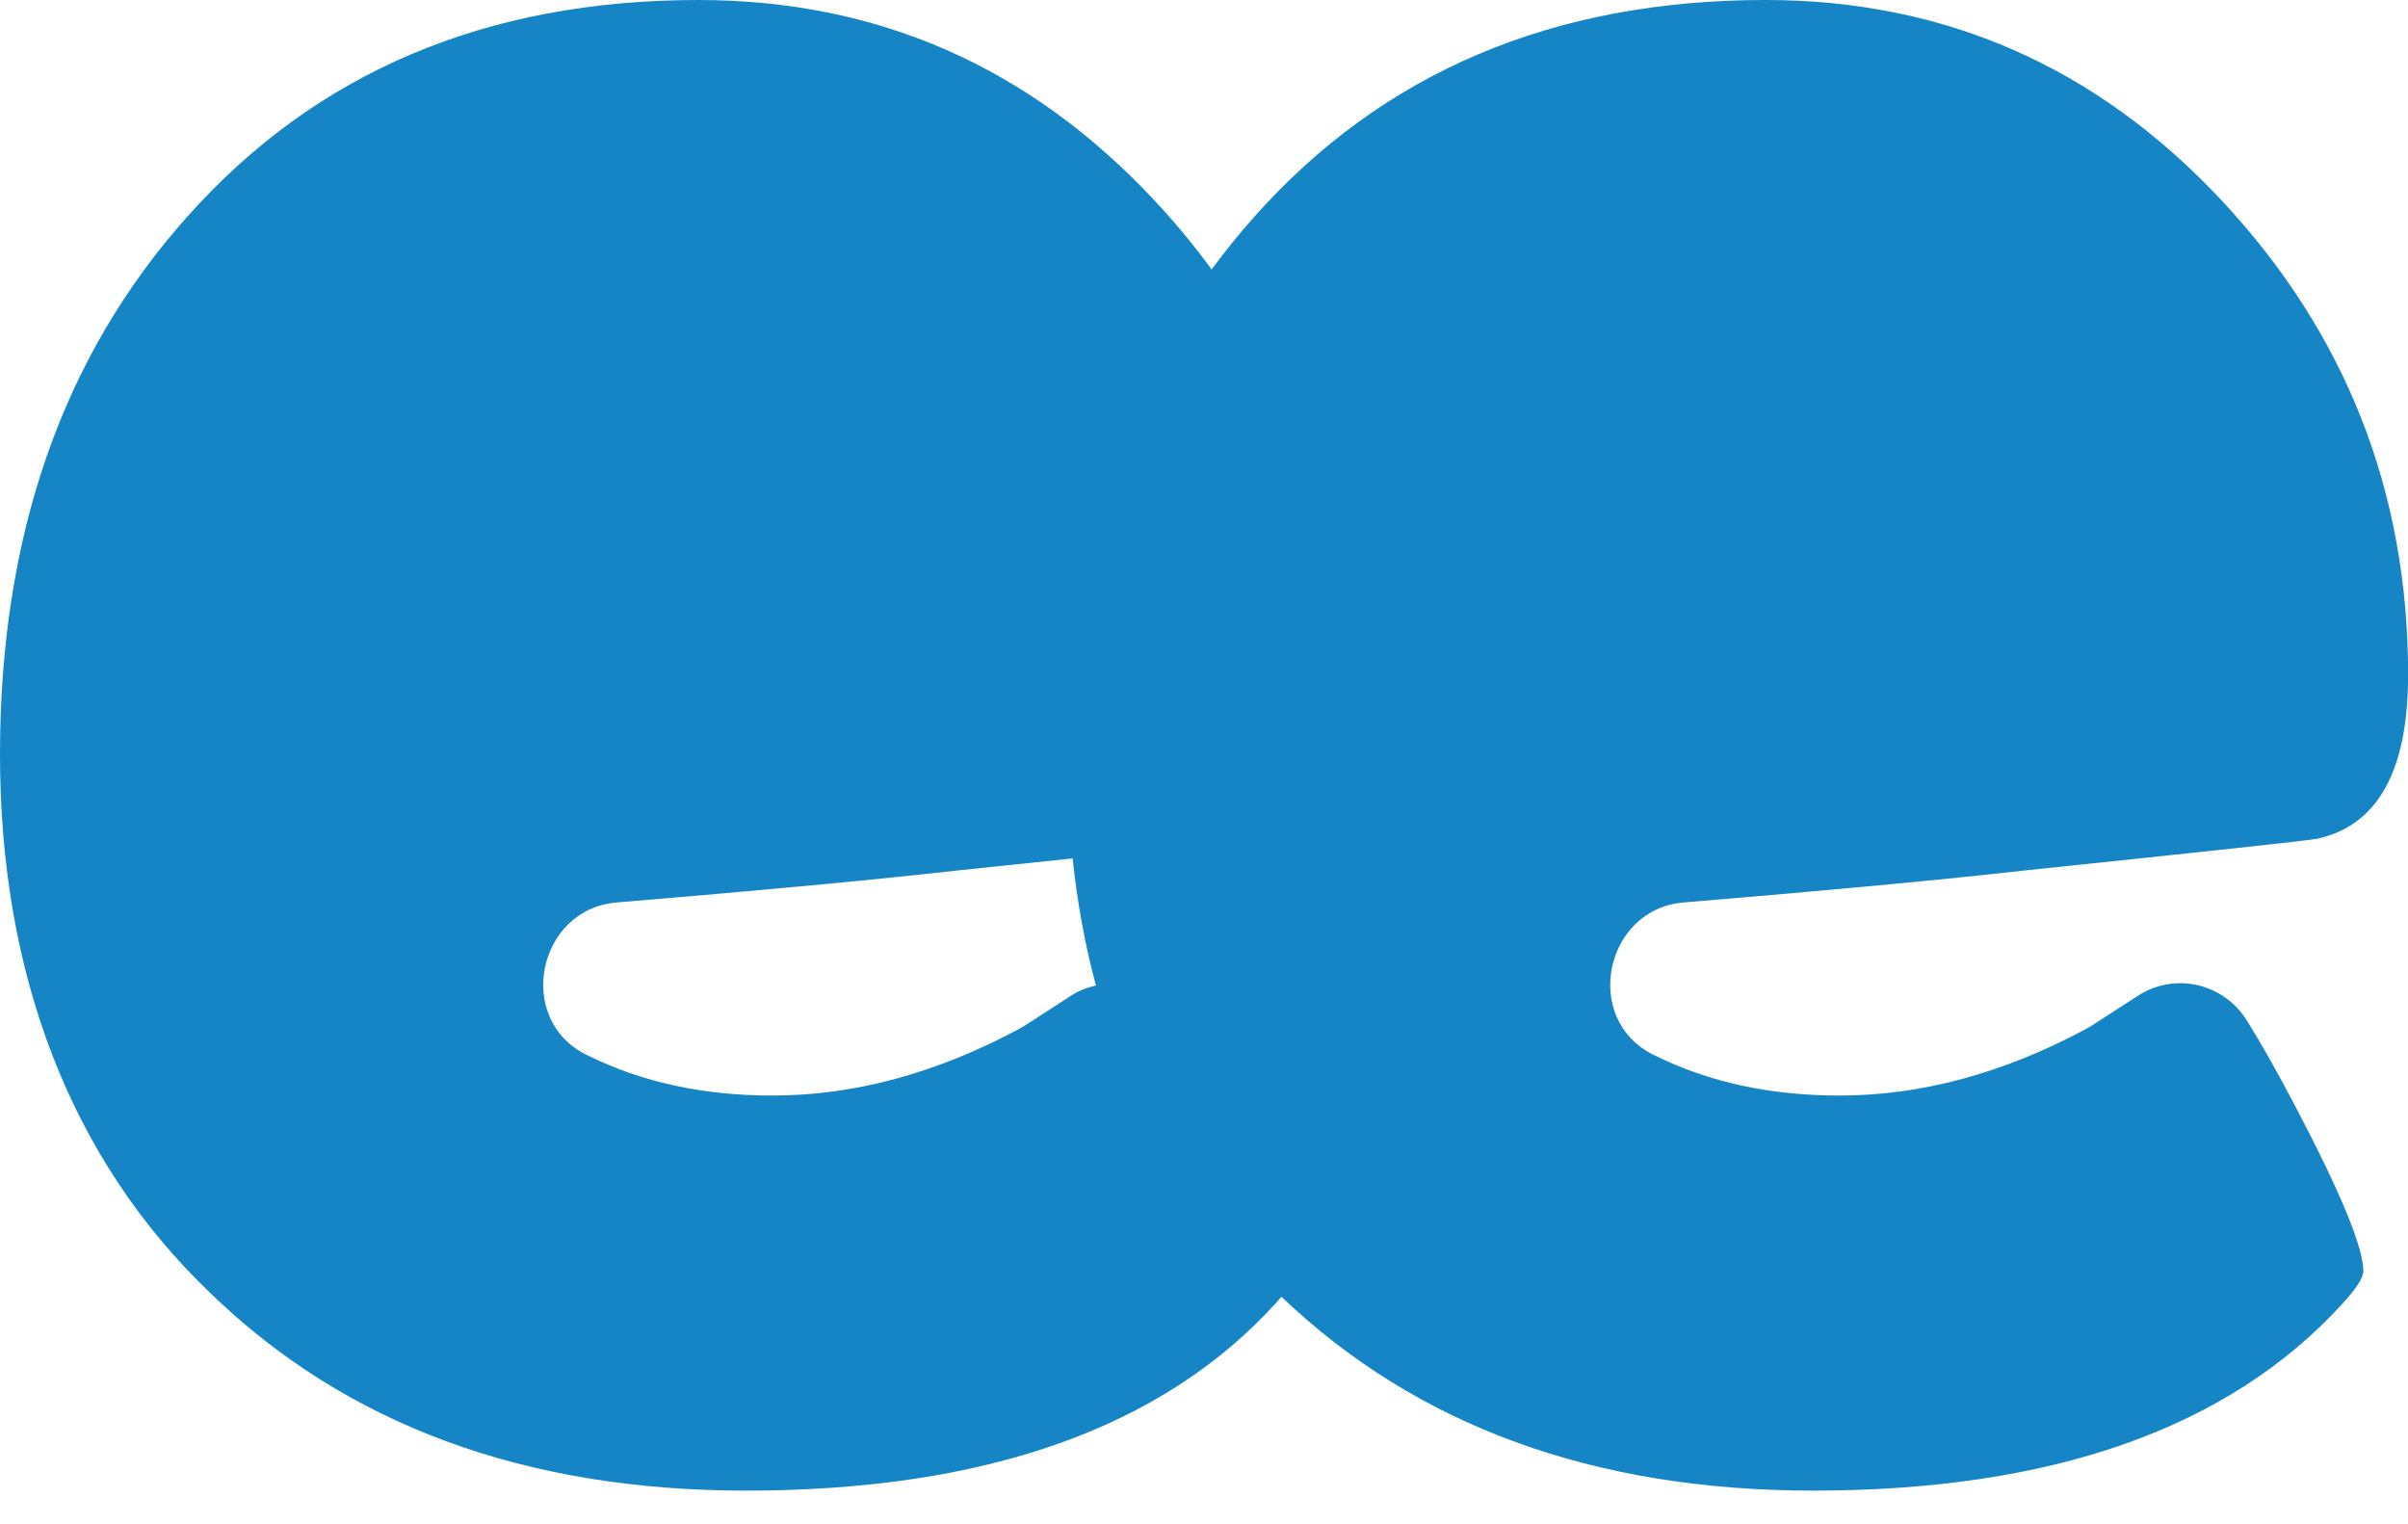
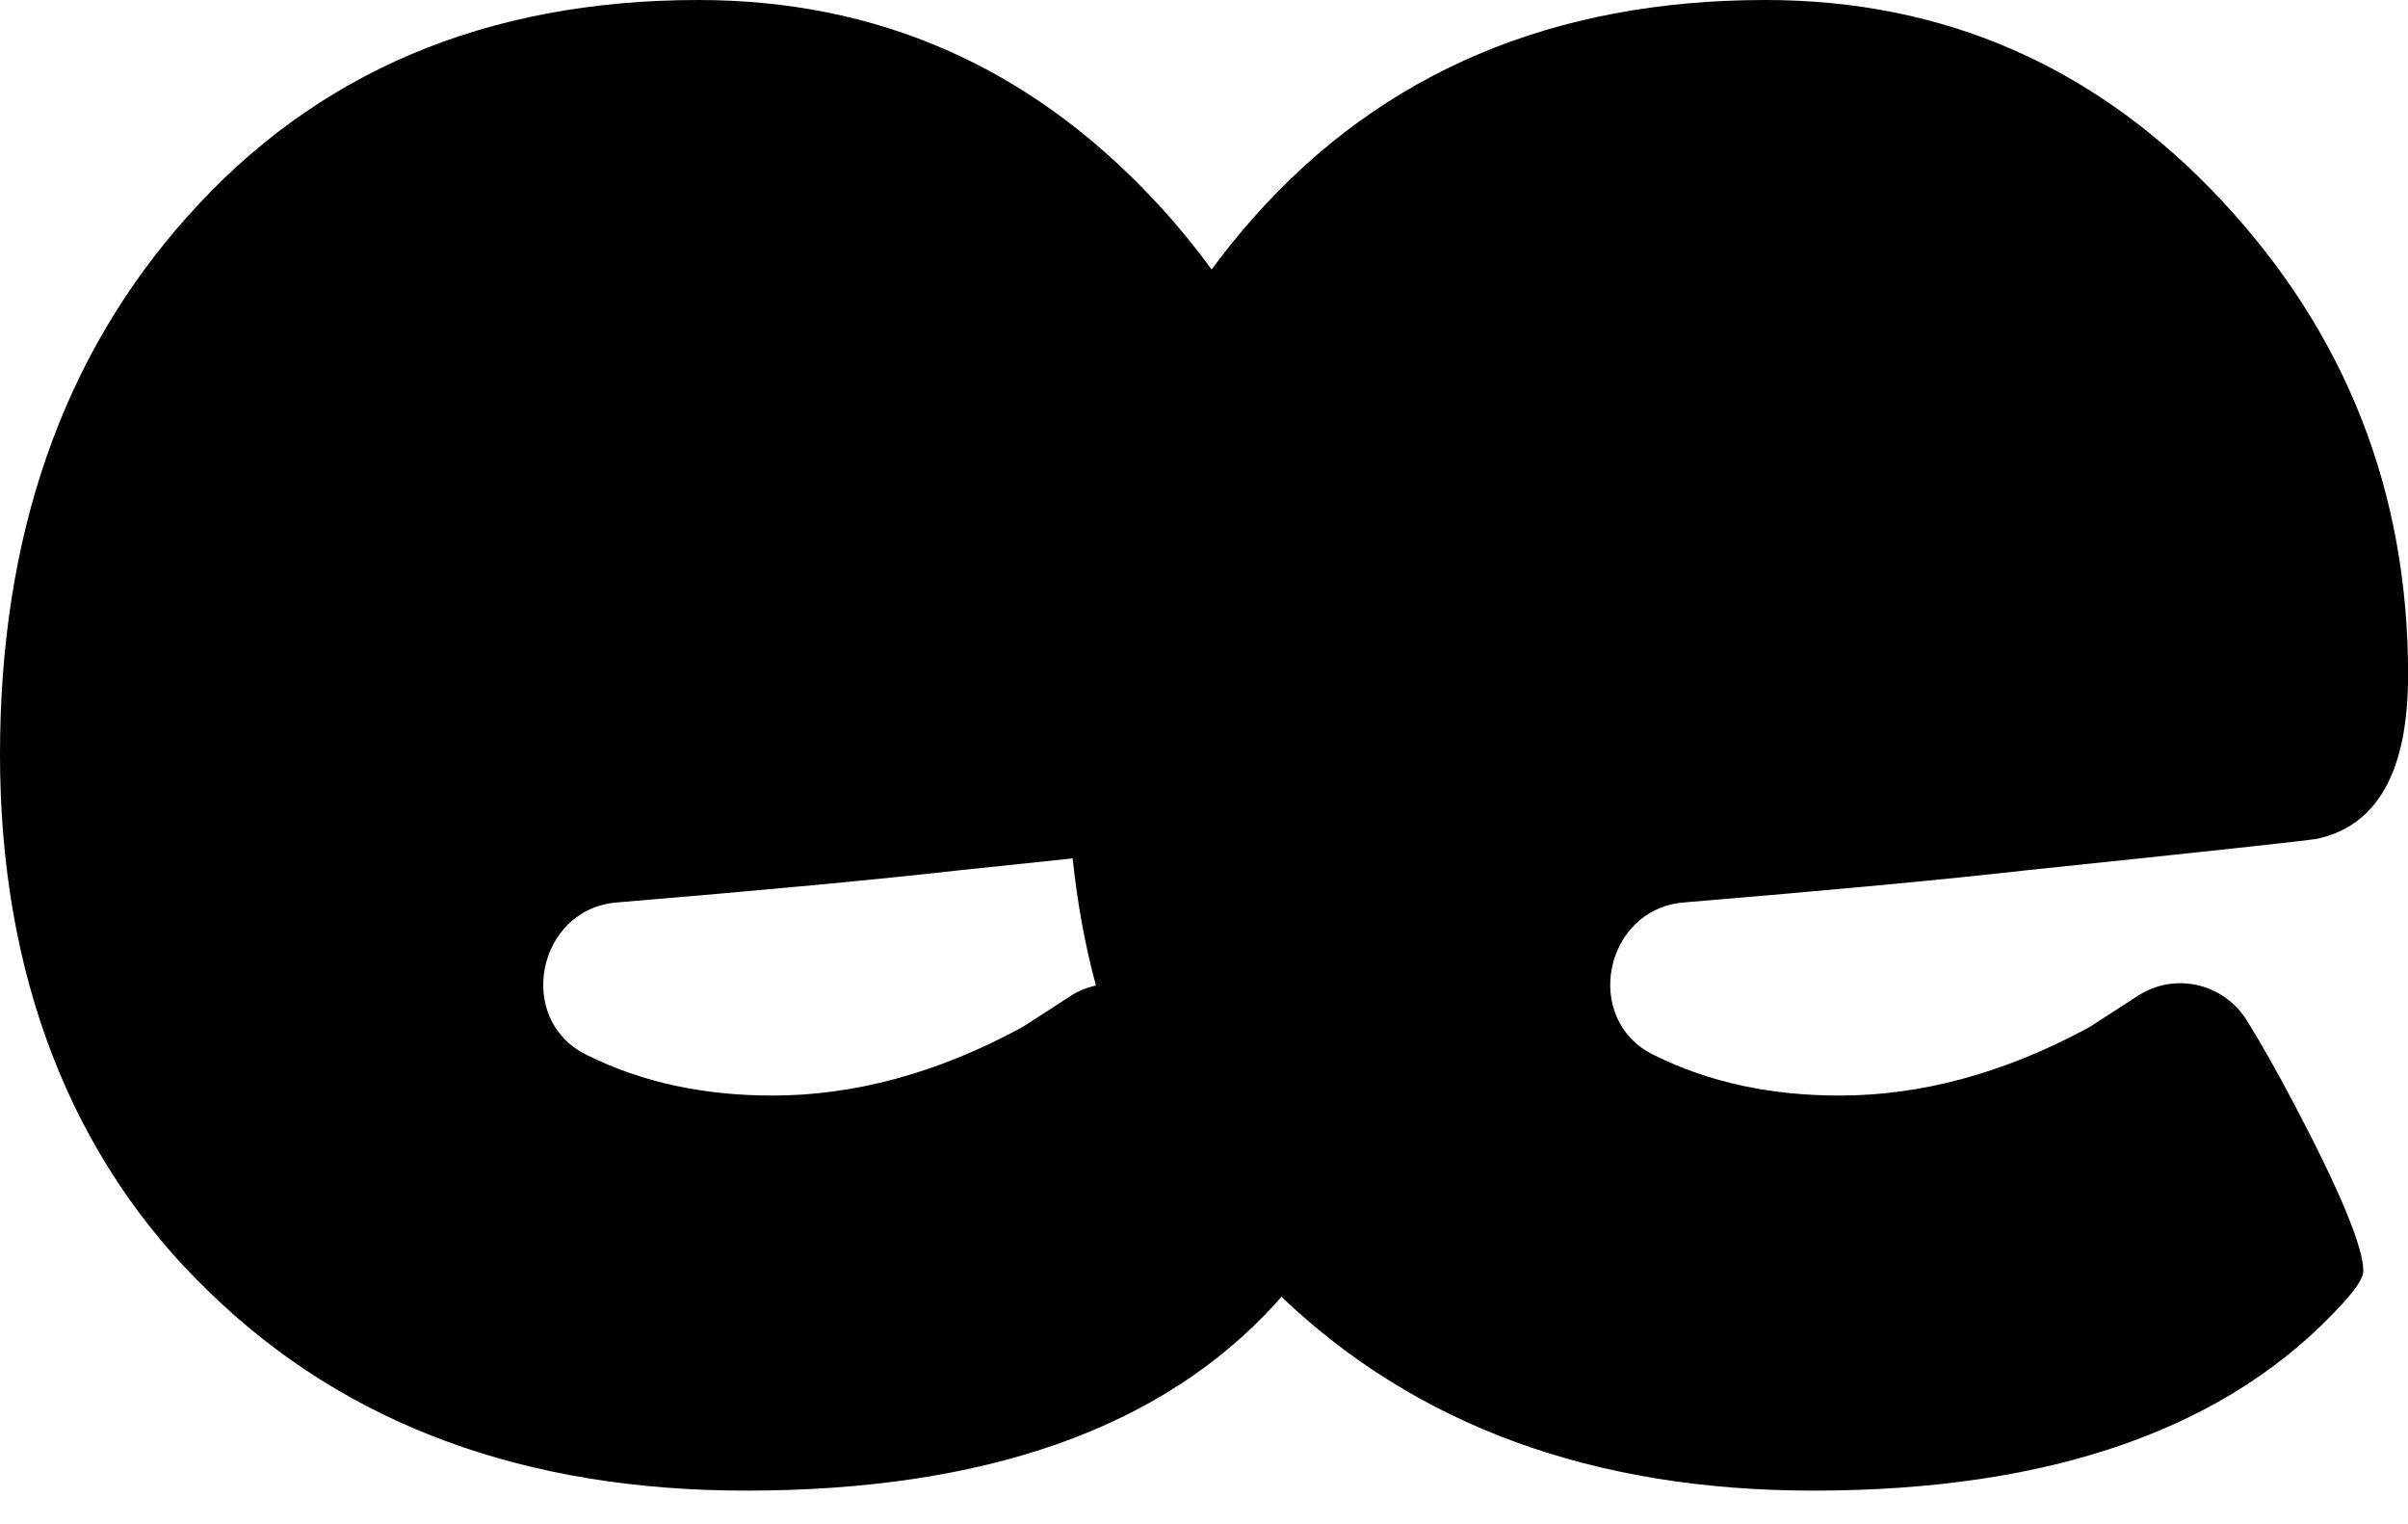
<svg xmlns="http://www.w3.org/2000/svg" width="49" height="31" viewBox="0 0 49 31" fill="none">
-   <path d="M4.264 26.293C7.031 28.983 10.669 30.328 15.178 30.328C20.049 30.328 23.639 29.06 25.951 26.526C25.998 26.475 26.035 26.43 26.075 26.383C28.829 29.012 32.435 30.328 36.893 30.328C41.763 30.328 45.353 29.06 47.665 26.526C47.949 26.216 48.091 25.995 48.091 25.86C48.091 25.376 47.622 24.245 46.683 22.463C46.324 21.78 46.003 21.215 45.722 20.765C45.245 20 44.255 19.776 43.506 20.259C43.199 20.457 42.892 20.656 42.585 20.854C42.542 20.882 42.496 20.908 42.45 20.934C40.768 21.837 39.095 22.29 37.431 22.29C36.029 22.29 34.778 22.02 33.68 21.477C33.667 21.47 33.652 21.464 33.639 21.458C32.188 20.736 32.65 18.497 34.258 18.362C37.231 18.114 39.569 17.896 41.27 17.703C44.984 17.316 46.944 17.104 47.154 17.065C48.386 16.795 49.002 15.682 49.002 13.728C49.002 9.995 47.731 6.773 45.194 4.063C42.653 1.354 39.564 0 35.925 0C31.605 0 28.137 1.47 25.522 4.412C25.214 4.757 24.926 5.115 24.655 5.483C24.299 4.995 23.908 4.521 23.478 4.063C20.939 1.354 17.85 0 14.211 0C9.891 0 6.424 1.47 3.808 4.412C1.269 7.255 0 10.902 0 15.352C0 19.803 1.42 23.565 4.264 26.293ZM12.544 18.362C15.517 18.114 17.855 17.896 19.555 17.703C20.405 17.615 21.16 17.536 21.827 17.465C21.922 18.366 22.078 19.231 22.301 20.05C22.125 20.09 21.954 20.155 21.793 20.259C21.487 20.457 21.179 20.656 20.873 20.854C20.829 20.882 20.784 20.908 20.737 20.934C19.056 21.837 17.382 22.29 15.719 22.29C14.316 22.29 13.065 22.02 11.967 21.477C11.954 21.47 11.94 21.464 11.927 21.458C10.476 20.736 10.937 18.497 12.546 18.362" fill="#1685C6" />
+   <path d="M4.264 26.293C7.031 28.983 10.669 30.328 15.178 30.328C20.049 30.328 23.639 29.06 25.951 26.526C25.998 26.475 26.035 26.43 26.075 26.383C28.829 29.012 32.435 30.328 36.893 30.328C41.763 30.328 45.353 29.06 47.665 26.526C47.949 26.216 48.091 25.995 48.091 25.86C48.091 25.376 47.622 24.245 46.683 22.463C46.324 21.78 46.003 21.215 45.722 20.765C45.245 20 44.255 19.776 43.506 20.259C43.199 20.457 42.892 20.656 42.585 20.854C42.542 20.882 42.496 20.908 42.45 20.934C40.768 21.837 39.095 22.29 37.431 22.29C36.029 22.29 34.778 22.02 33.68 21.477C33.667 21.47 33.652 21.464 33.639 21.458C32.188 20.736 32.65 18.497 34.258 18.362C37.231 18.114 39.569 17.896 41.27 17.703C44.984 17.316 46.944 17.104 47.154 17.065C48.386 16.795 49.002 15.682 49.002 13.728C49.002 9.995 47.731 6.773 45.194 4.063C42.653 1.354 39.564 0 35.925 0C31.605 0 28.137 1.47 25.522 4.412C25.214 4.757 24.926 5.115 24.655 5.483C24.299 4.995 23.908 4.521 23.478 4.063C20.939 1.354 17.85 0 14.211 0C9.891 0 6.424 1.47 3.808 4.412C1.269 7.255 0 10.902 0 15.352C0 19.803 1.42 23.565 4.264 26.293ZM12.544 18.362C15.517 18.114 17.855 17.896 19.555 17.703C20.405 17.615 21.16 17.536 21.827 17.465C21.922 18.366 22.078 19.231 22.301 20.05C22.125 20.09 21.954 20.155 21.793 20.259C21.487 20.457 21.179 20.656 20.873 20.854C20.829 20.882 20.784 20.908 20.737 20.934C19.056 21.837 17.382 22.29 15.719 22.29C14.316 22.29 13.065 22.02 11.967 21.477C11.954 21.47 11.94 21.464 11.927 21.458C10.476 20.736 10.937 18.497 12.546 18.362" fill="#000000" />
</svg>
